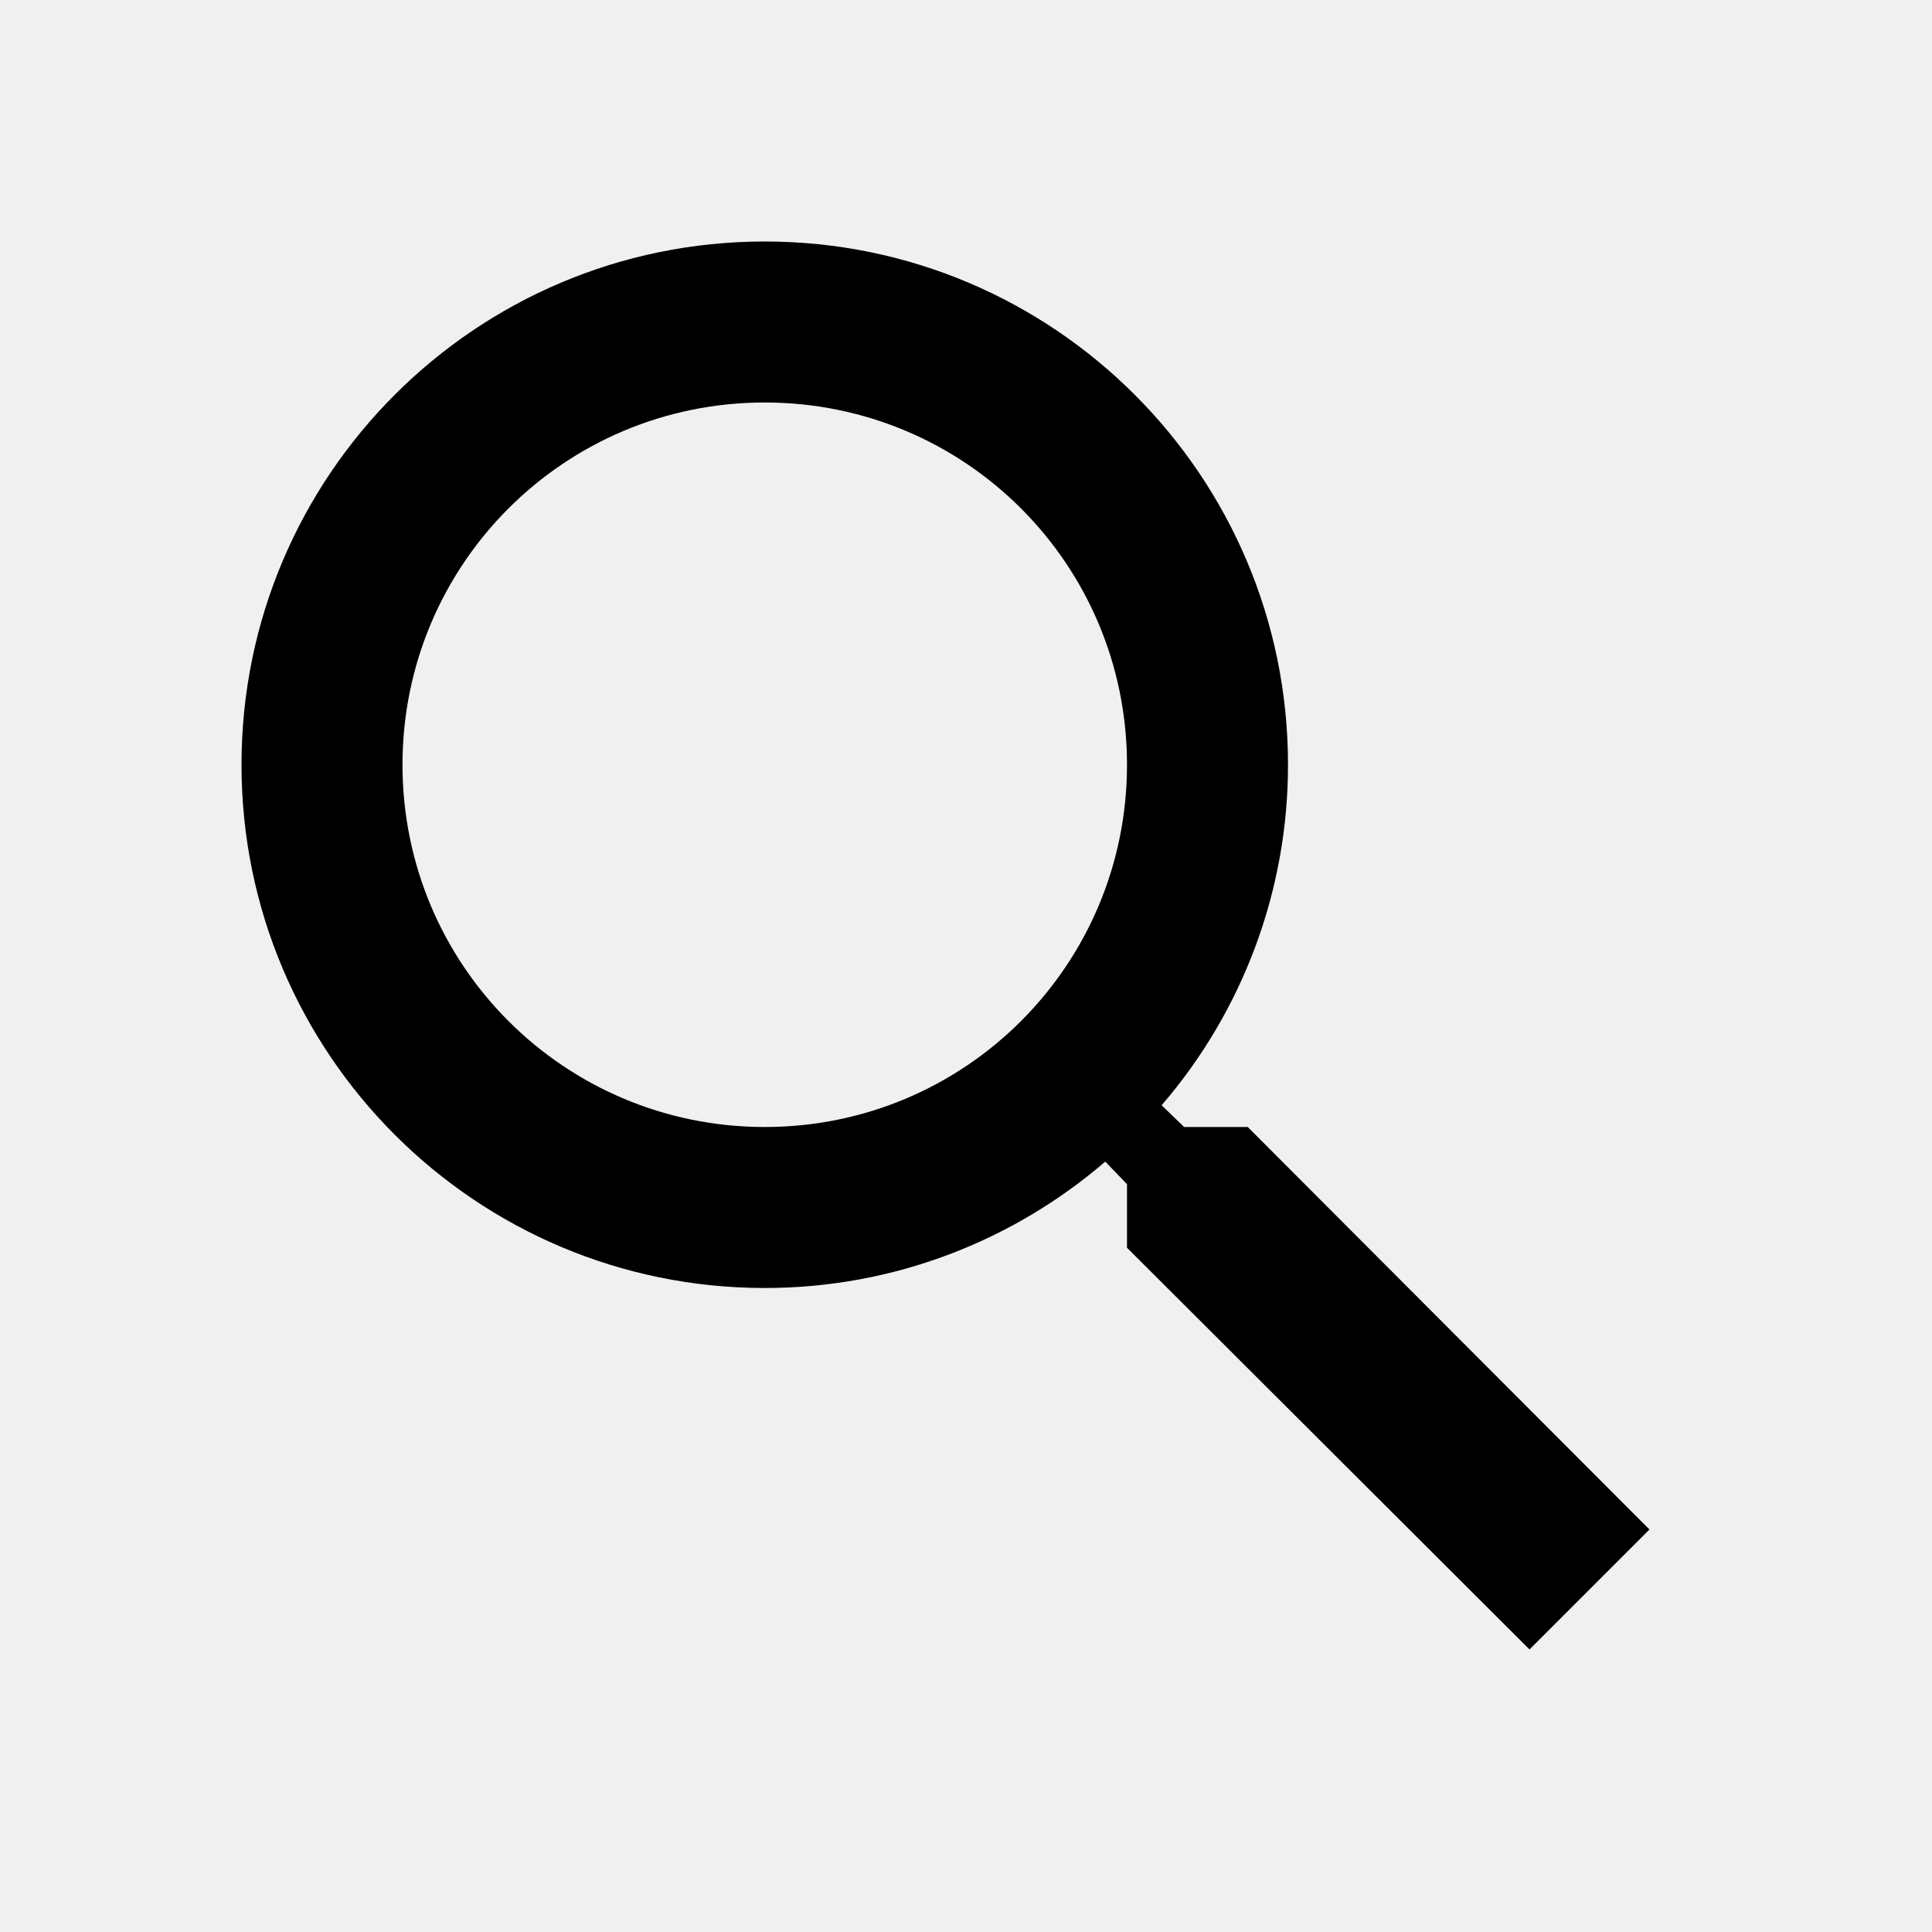
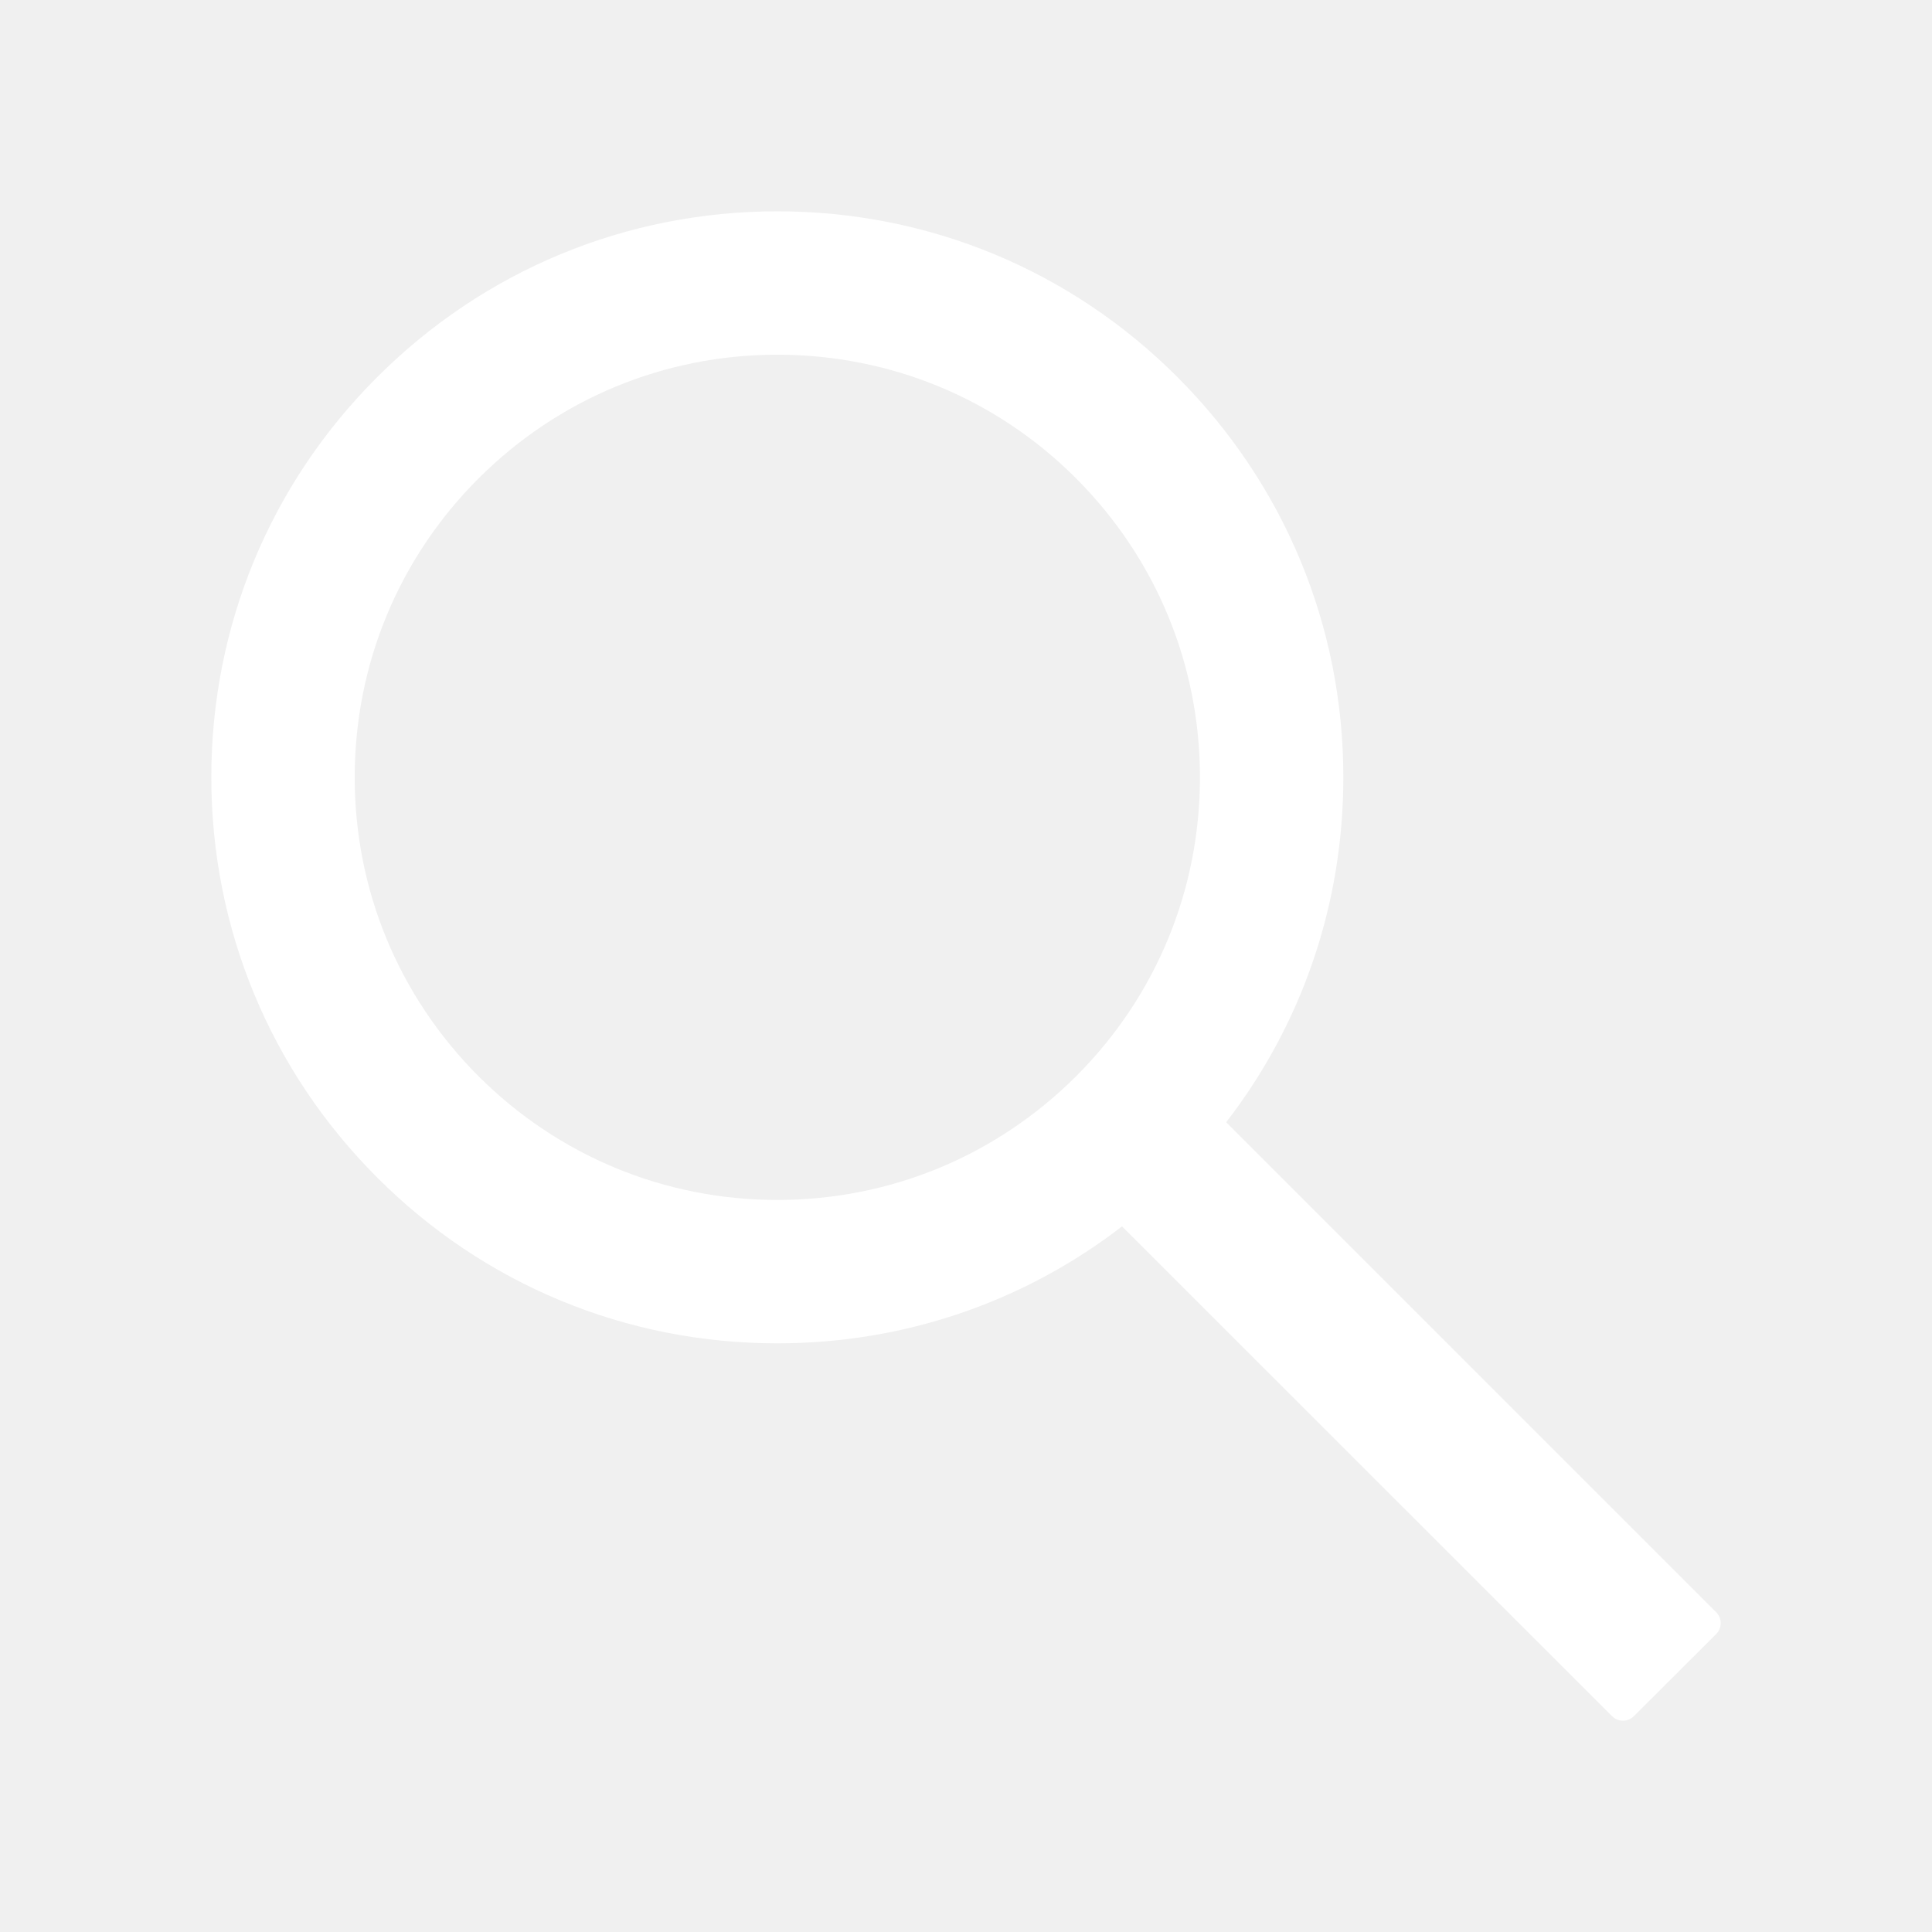
- <svg xmlns="http://www.w3.org/2000/svg" focusable="false" viewBox="0 0 24 24">
-   <path d="M15.5 14h-.79l-.28-.27A6.471 6.471 0 0 0 16 9.5 6.5 6.5 0 1 0 9.5 16c1.61 0 3.09-.59 4.23-1.57l.27.28v.79l5 4.99L20.49 19l-4.99-5zm-6 0C7.01 14 5 11.99 5 9.5S7.01 5 9.5 5 14 7.01 14 9.5 11.99 14 9.5 14z" />
+ <svg xmlns="http://www.w3.org/2000/svg" stroke="currentColor" fill="#fff" stroke-width="0" viewBox="0 0 1024 1024" height="1em" width="1em">
+   <path d="M909.6 854.5L649.9 594.8C690.2 542.7 712 479 712 412c0-80.2-31.3-155.4-87.9-212.1-56.6-56.7-132-87.9-212.1-87.9s-155.5 31.3-212.1 87.9C143.2 256.5 112 331.8 112 412c0 80.1 31.3 155.5 87.9 212.1C256.5 680.8 331.8 712 412 712c67 0 130.6-21.8 182.7-62l259.7 259.6a8.2 8.2 0 0 0 11.6 0l43.6-43.5a8.2 8.2 0 0 0 0-11.6zM570.4 570.4C528 612.7 471.8 636 412 636s-116-23.3-158.4-65.6C211.3 528 188 471.8 188 412s23.3-116.1 65.6-158.4C296 211.3 352.2 188 412 188s116.1 23.2 158.4 65.6S636 352.2 636 412s-23.3 116.1-65.6 158.4z" />
</svg>
